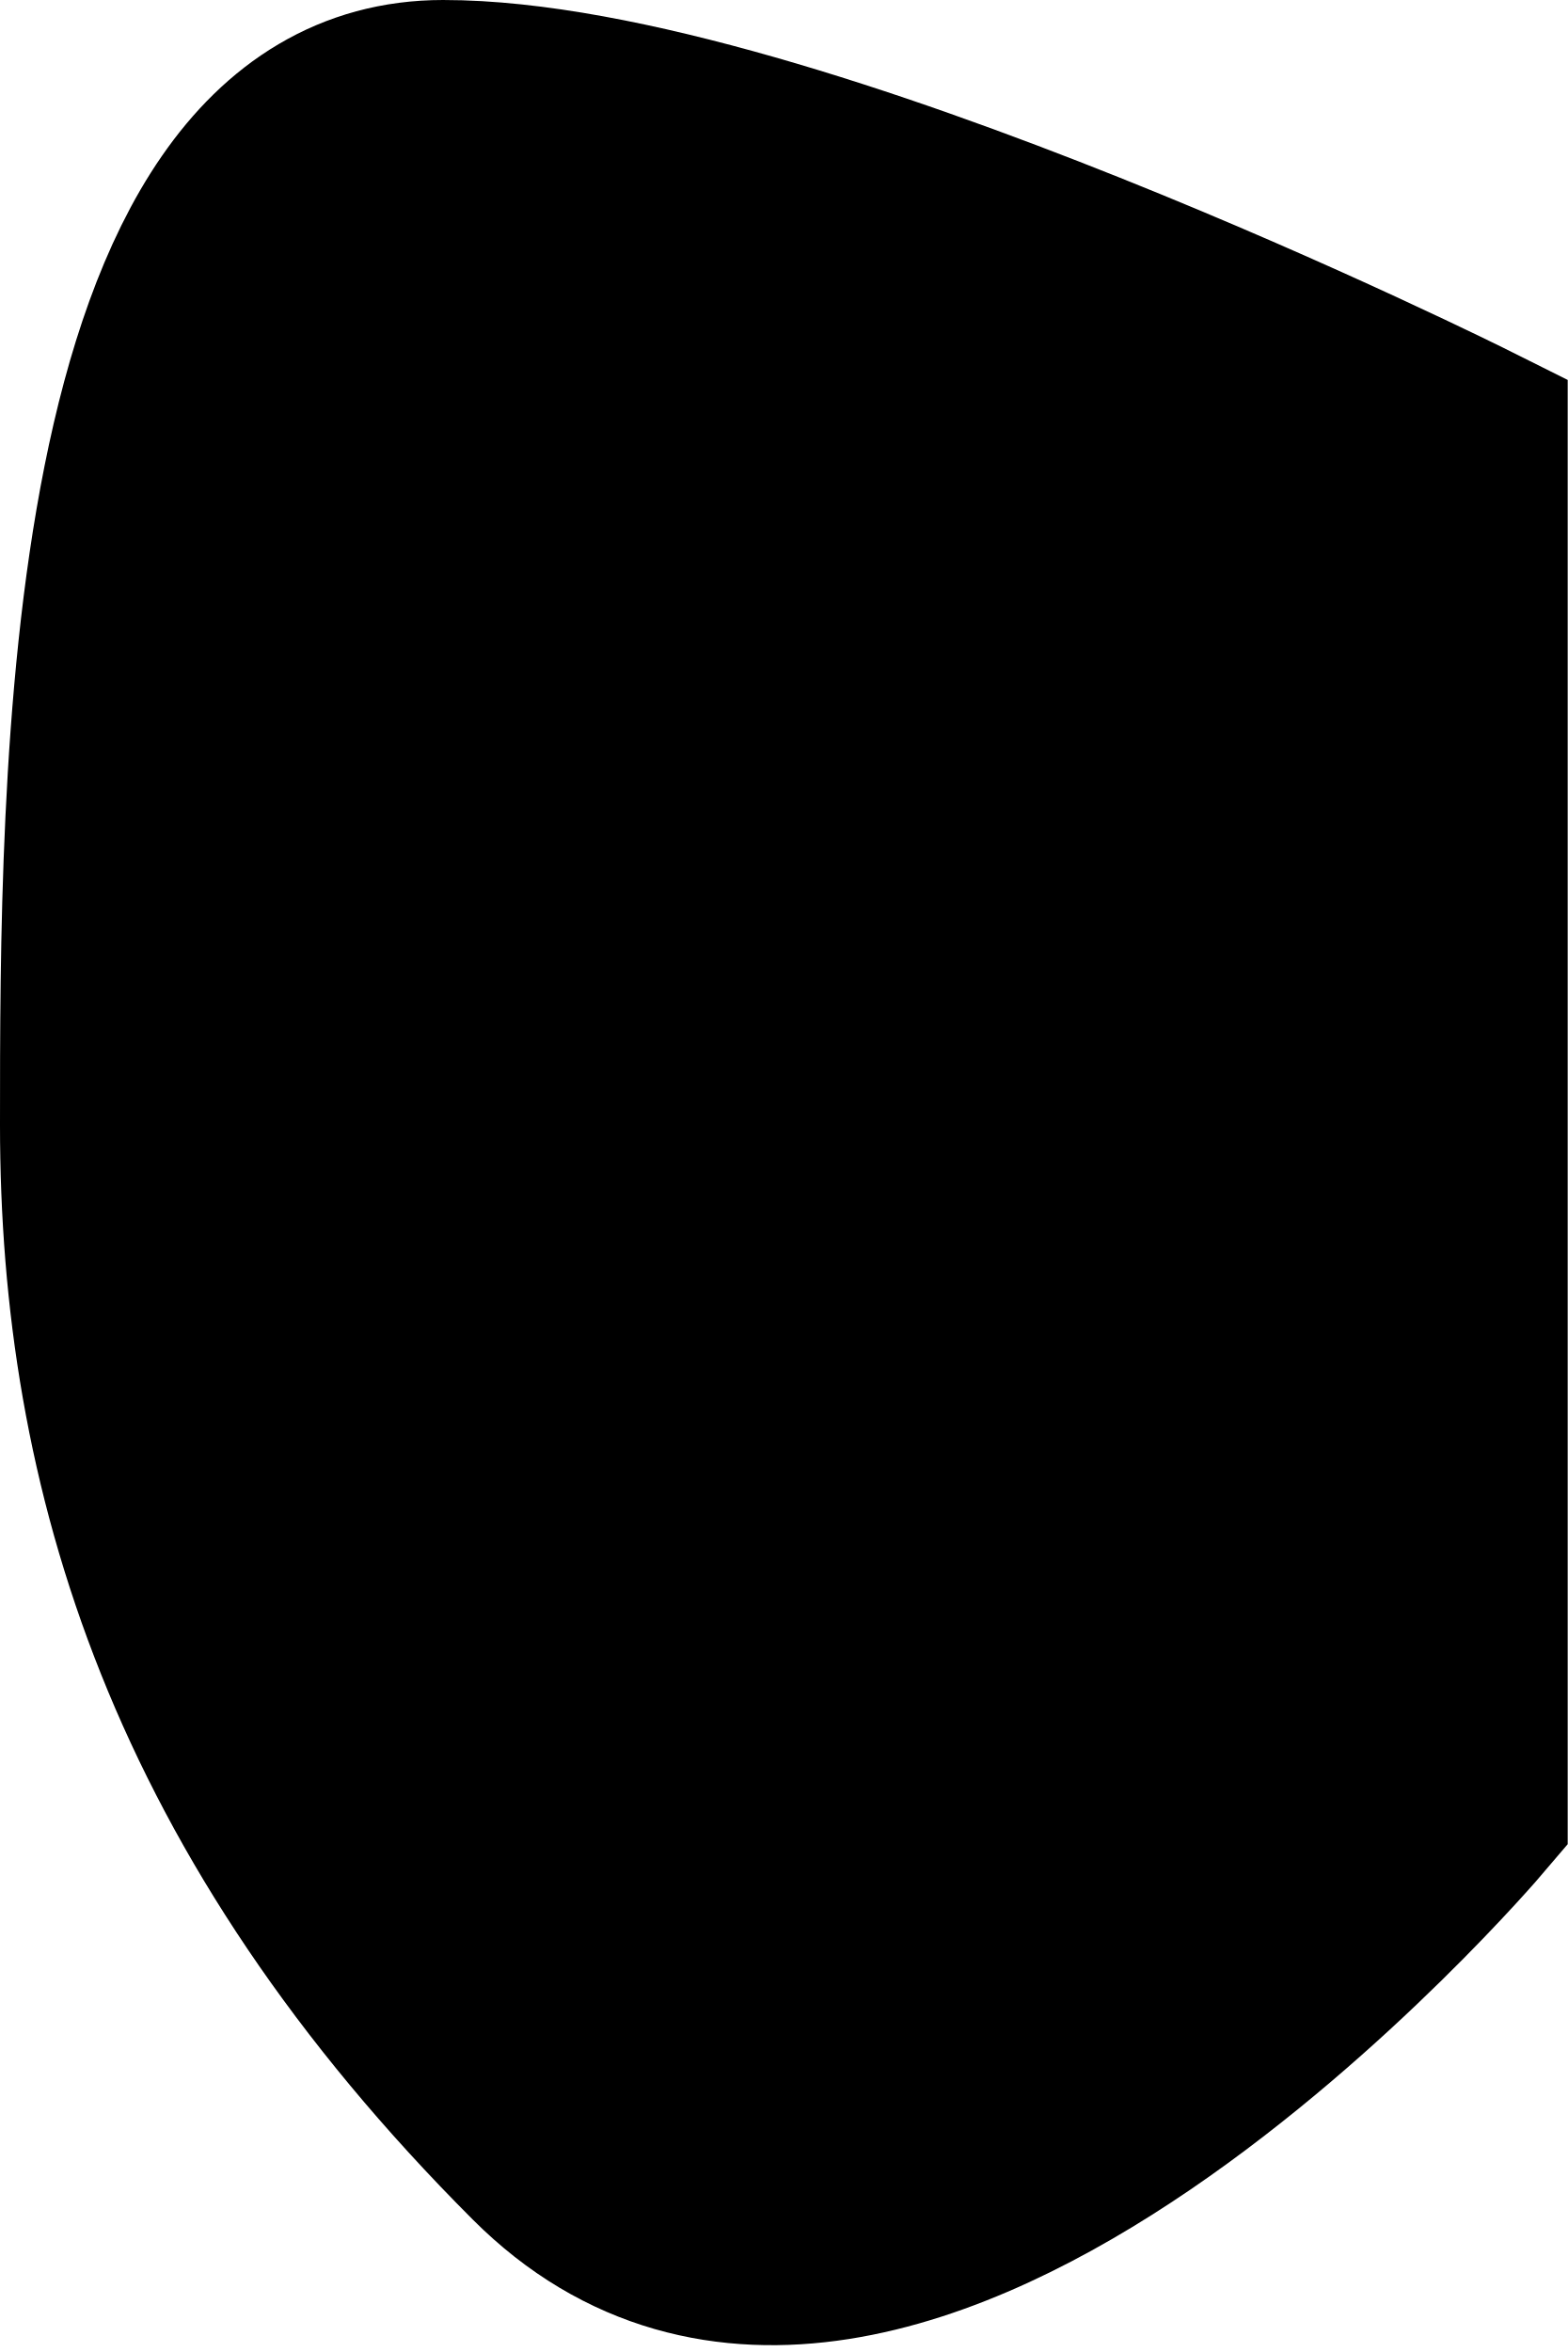
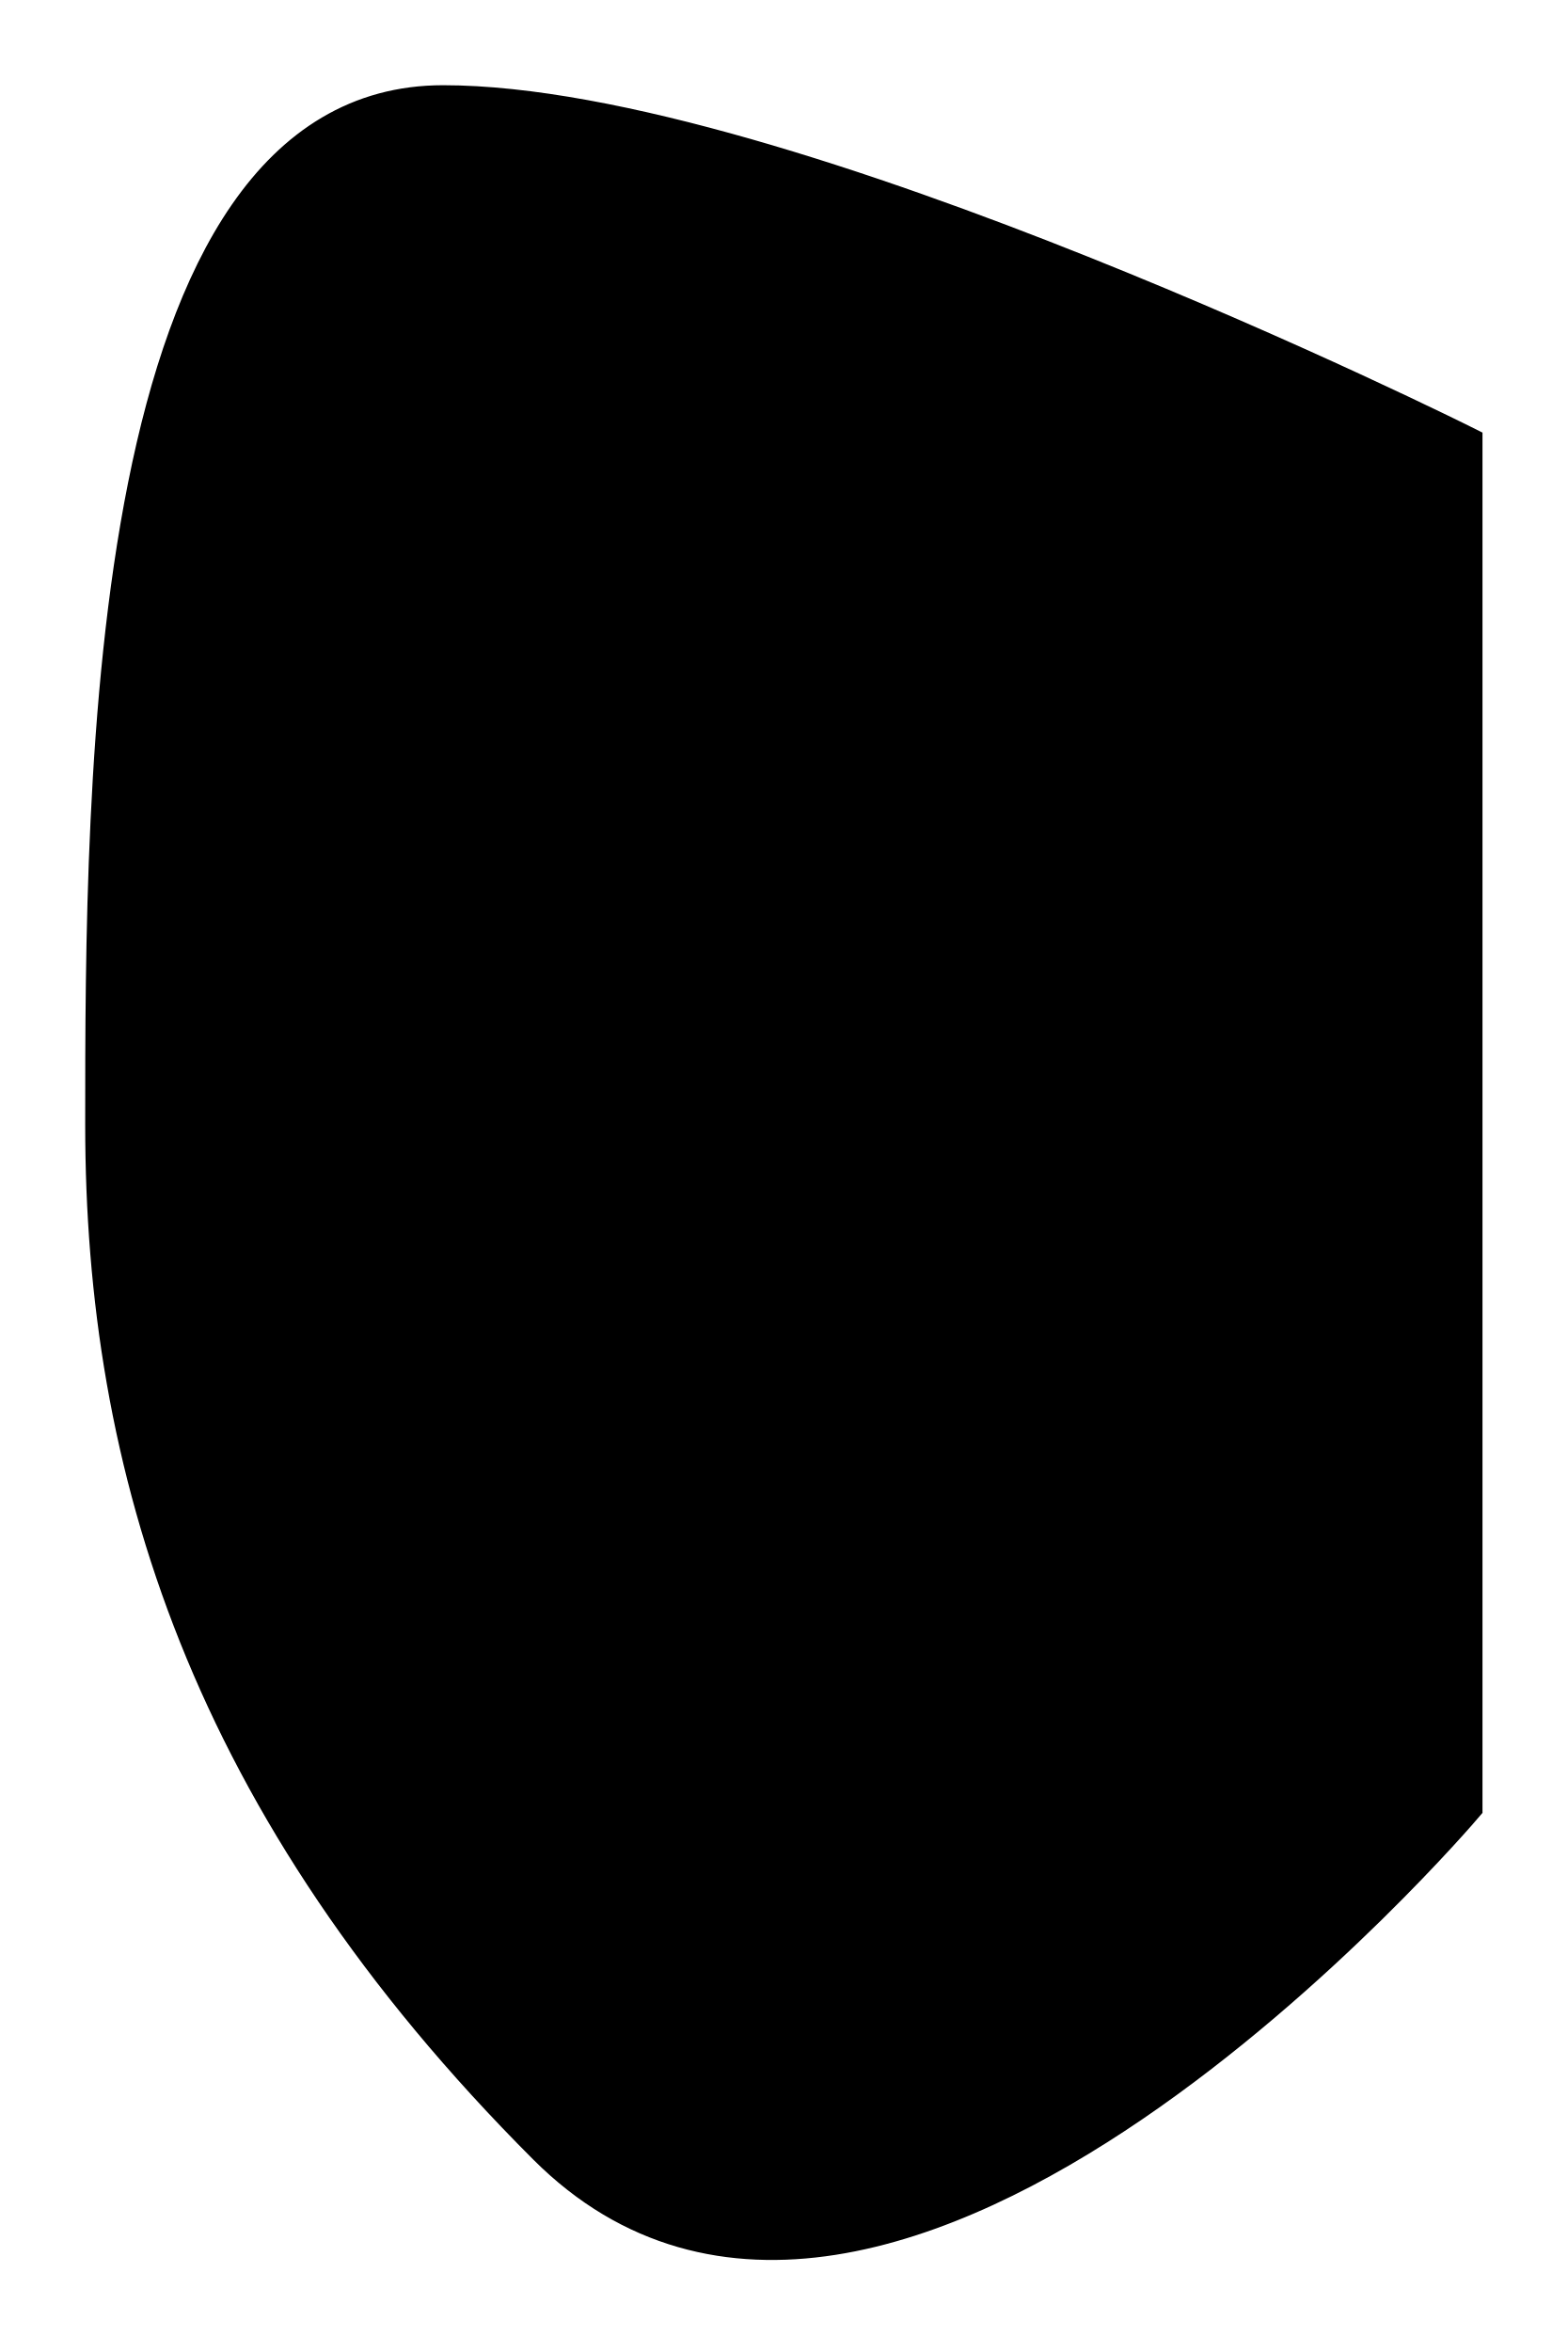
<svg xmlns="http://www.w3.org/2000/svg" viewBox="0 0 46 69" width="46" height="69">
-   <path id="ear1" d="M43 13C43 13 23 3 13 3C3 3 3 23 3 33C3 43 6 53 16 63C26 73 43 53 43 53L43 13Z" fill="$[skinColor]" stroke="#000" stroke-width="6" />
+   <path id="ear1" d="M43 13C43 13 23 3 13 3C3 3 3 23 3 33C3 43 6 53 16 63C26 73 43 53 43 53L43 13Z" fill="$[skinColor]" stroke="#000" stroke-width="1" />
  <path id="ear1-tone" d="M43 13C43 13 23 3 13 3C3 3 3 23 3 33C3 43 6 53 16 63C26 73 43 53 43 53L43 13Z" mix-blend-mode="color-burn" fill="$[skinTone]" />
</svg>
